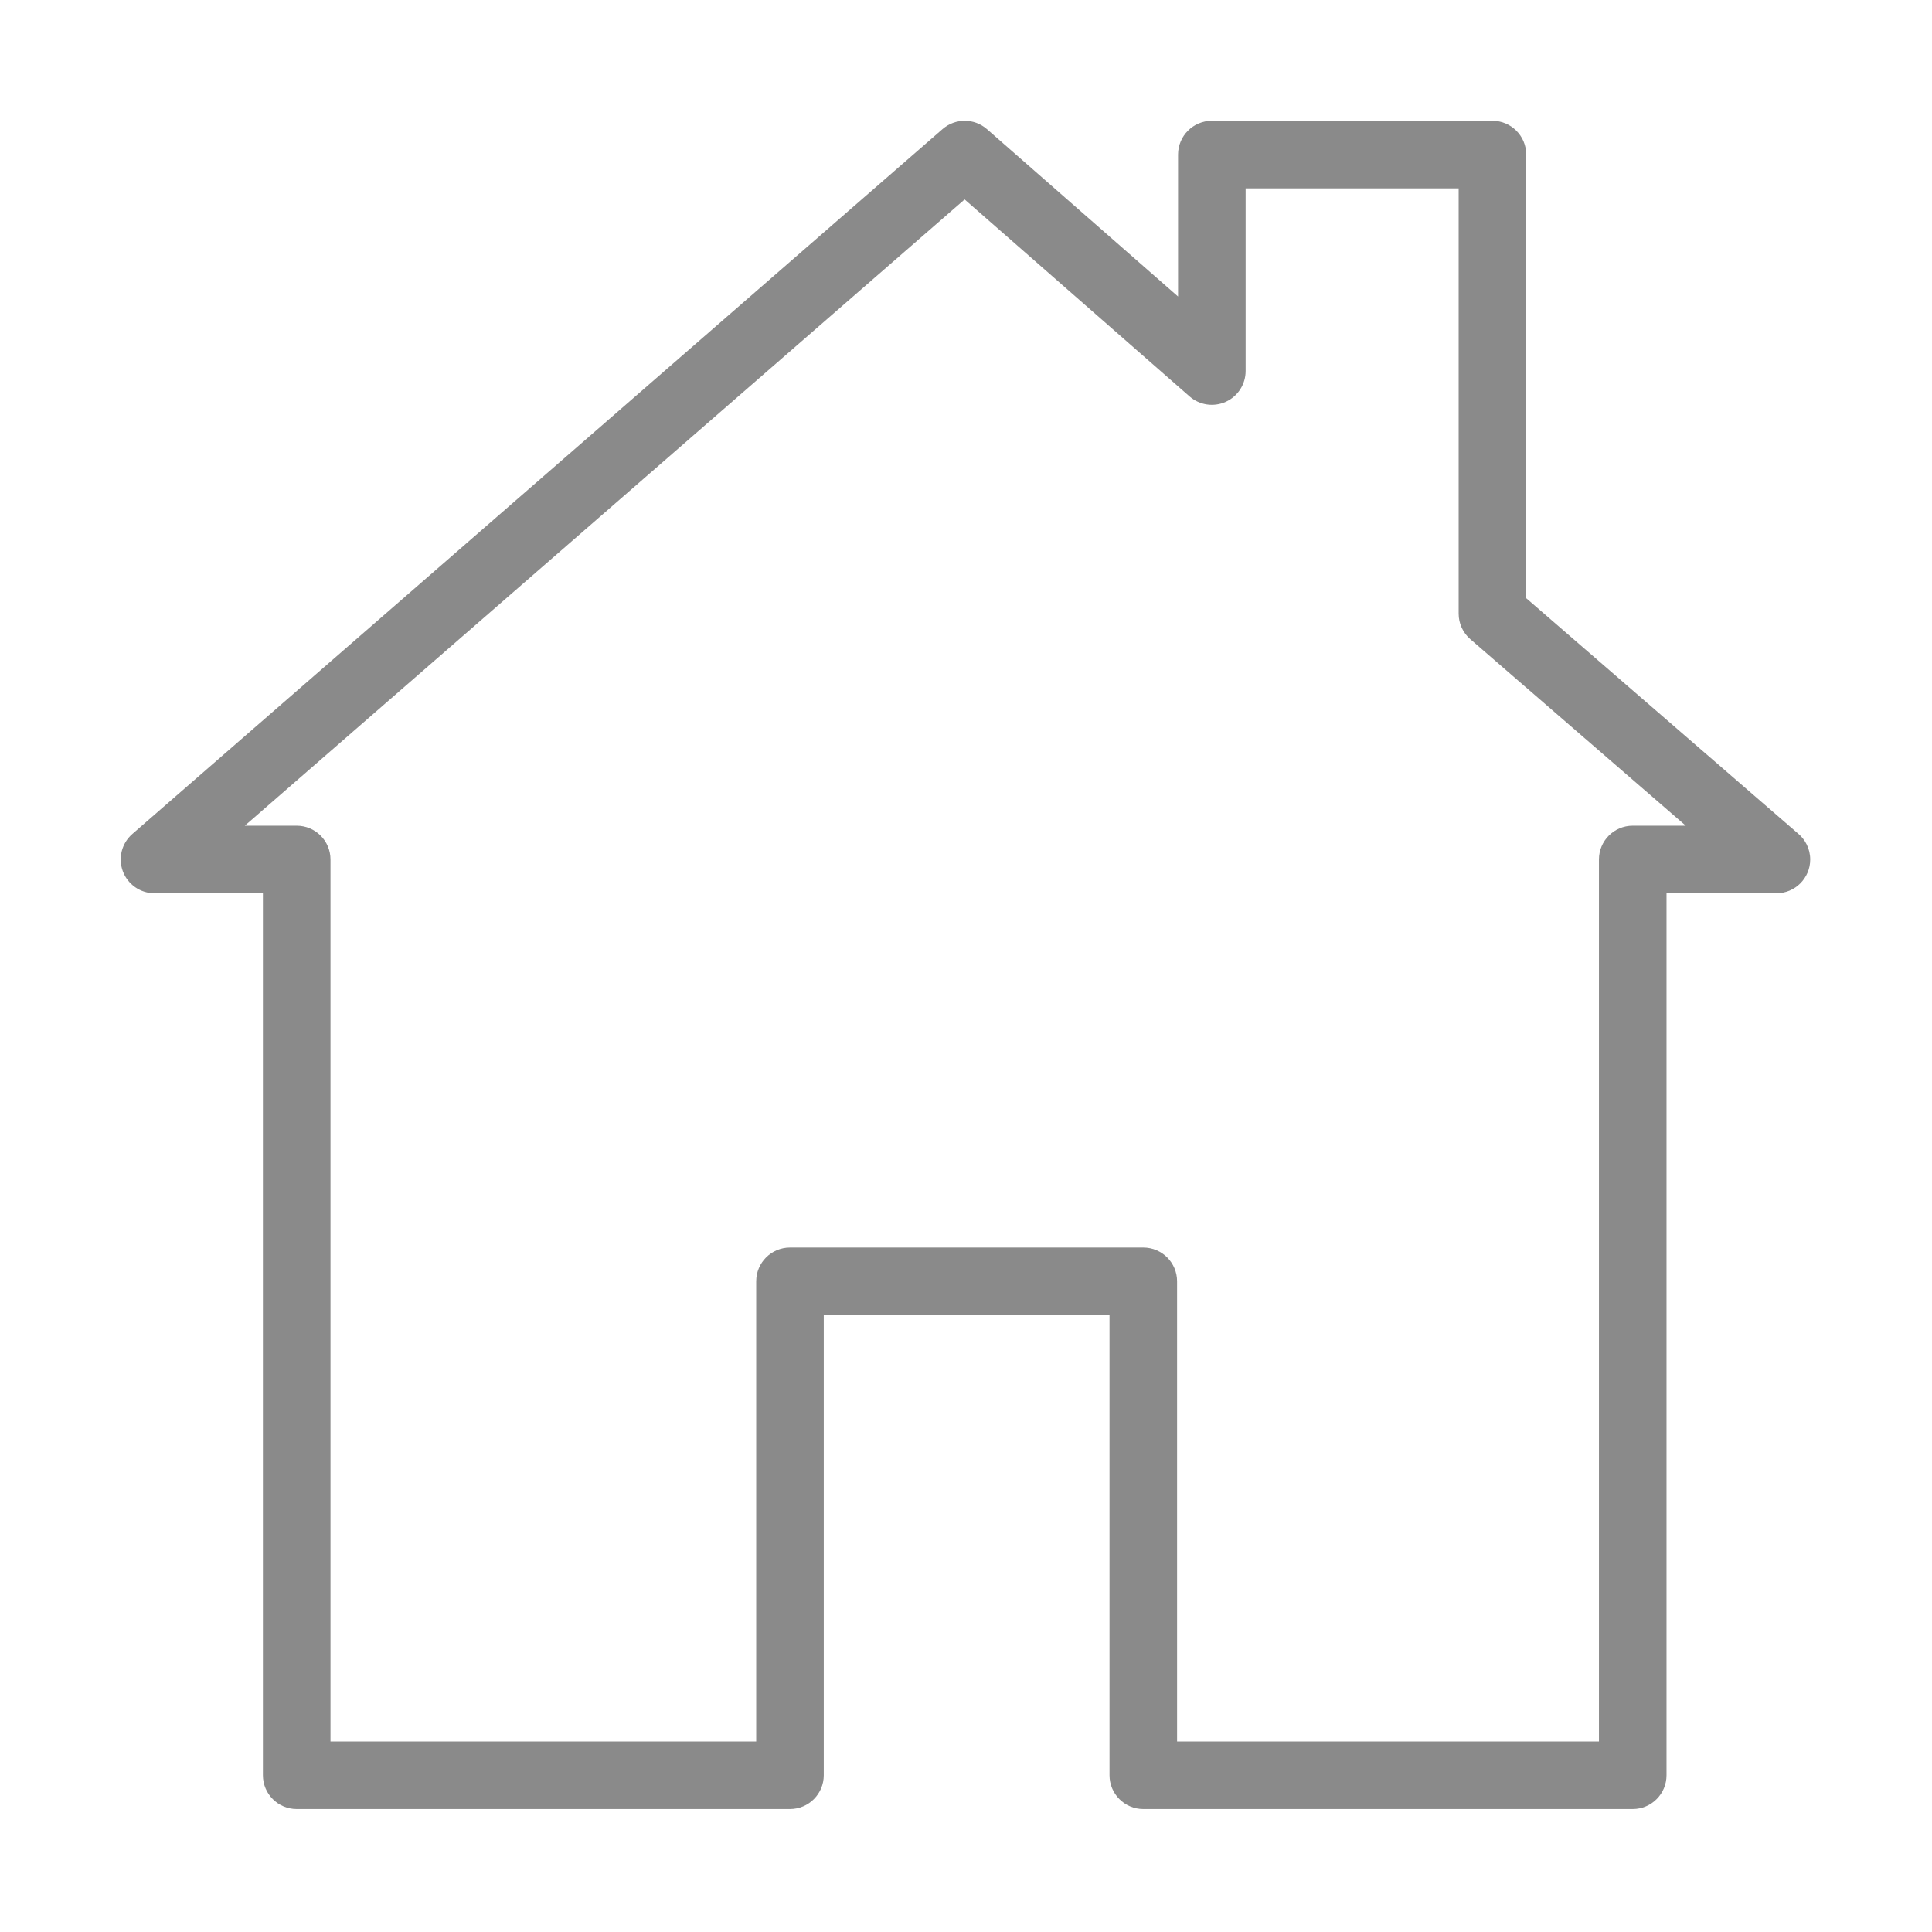
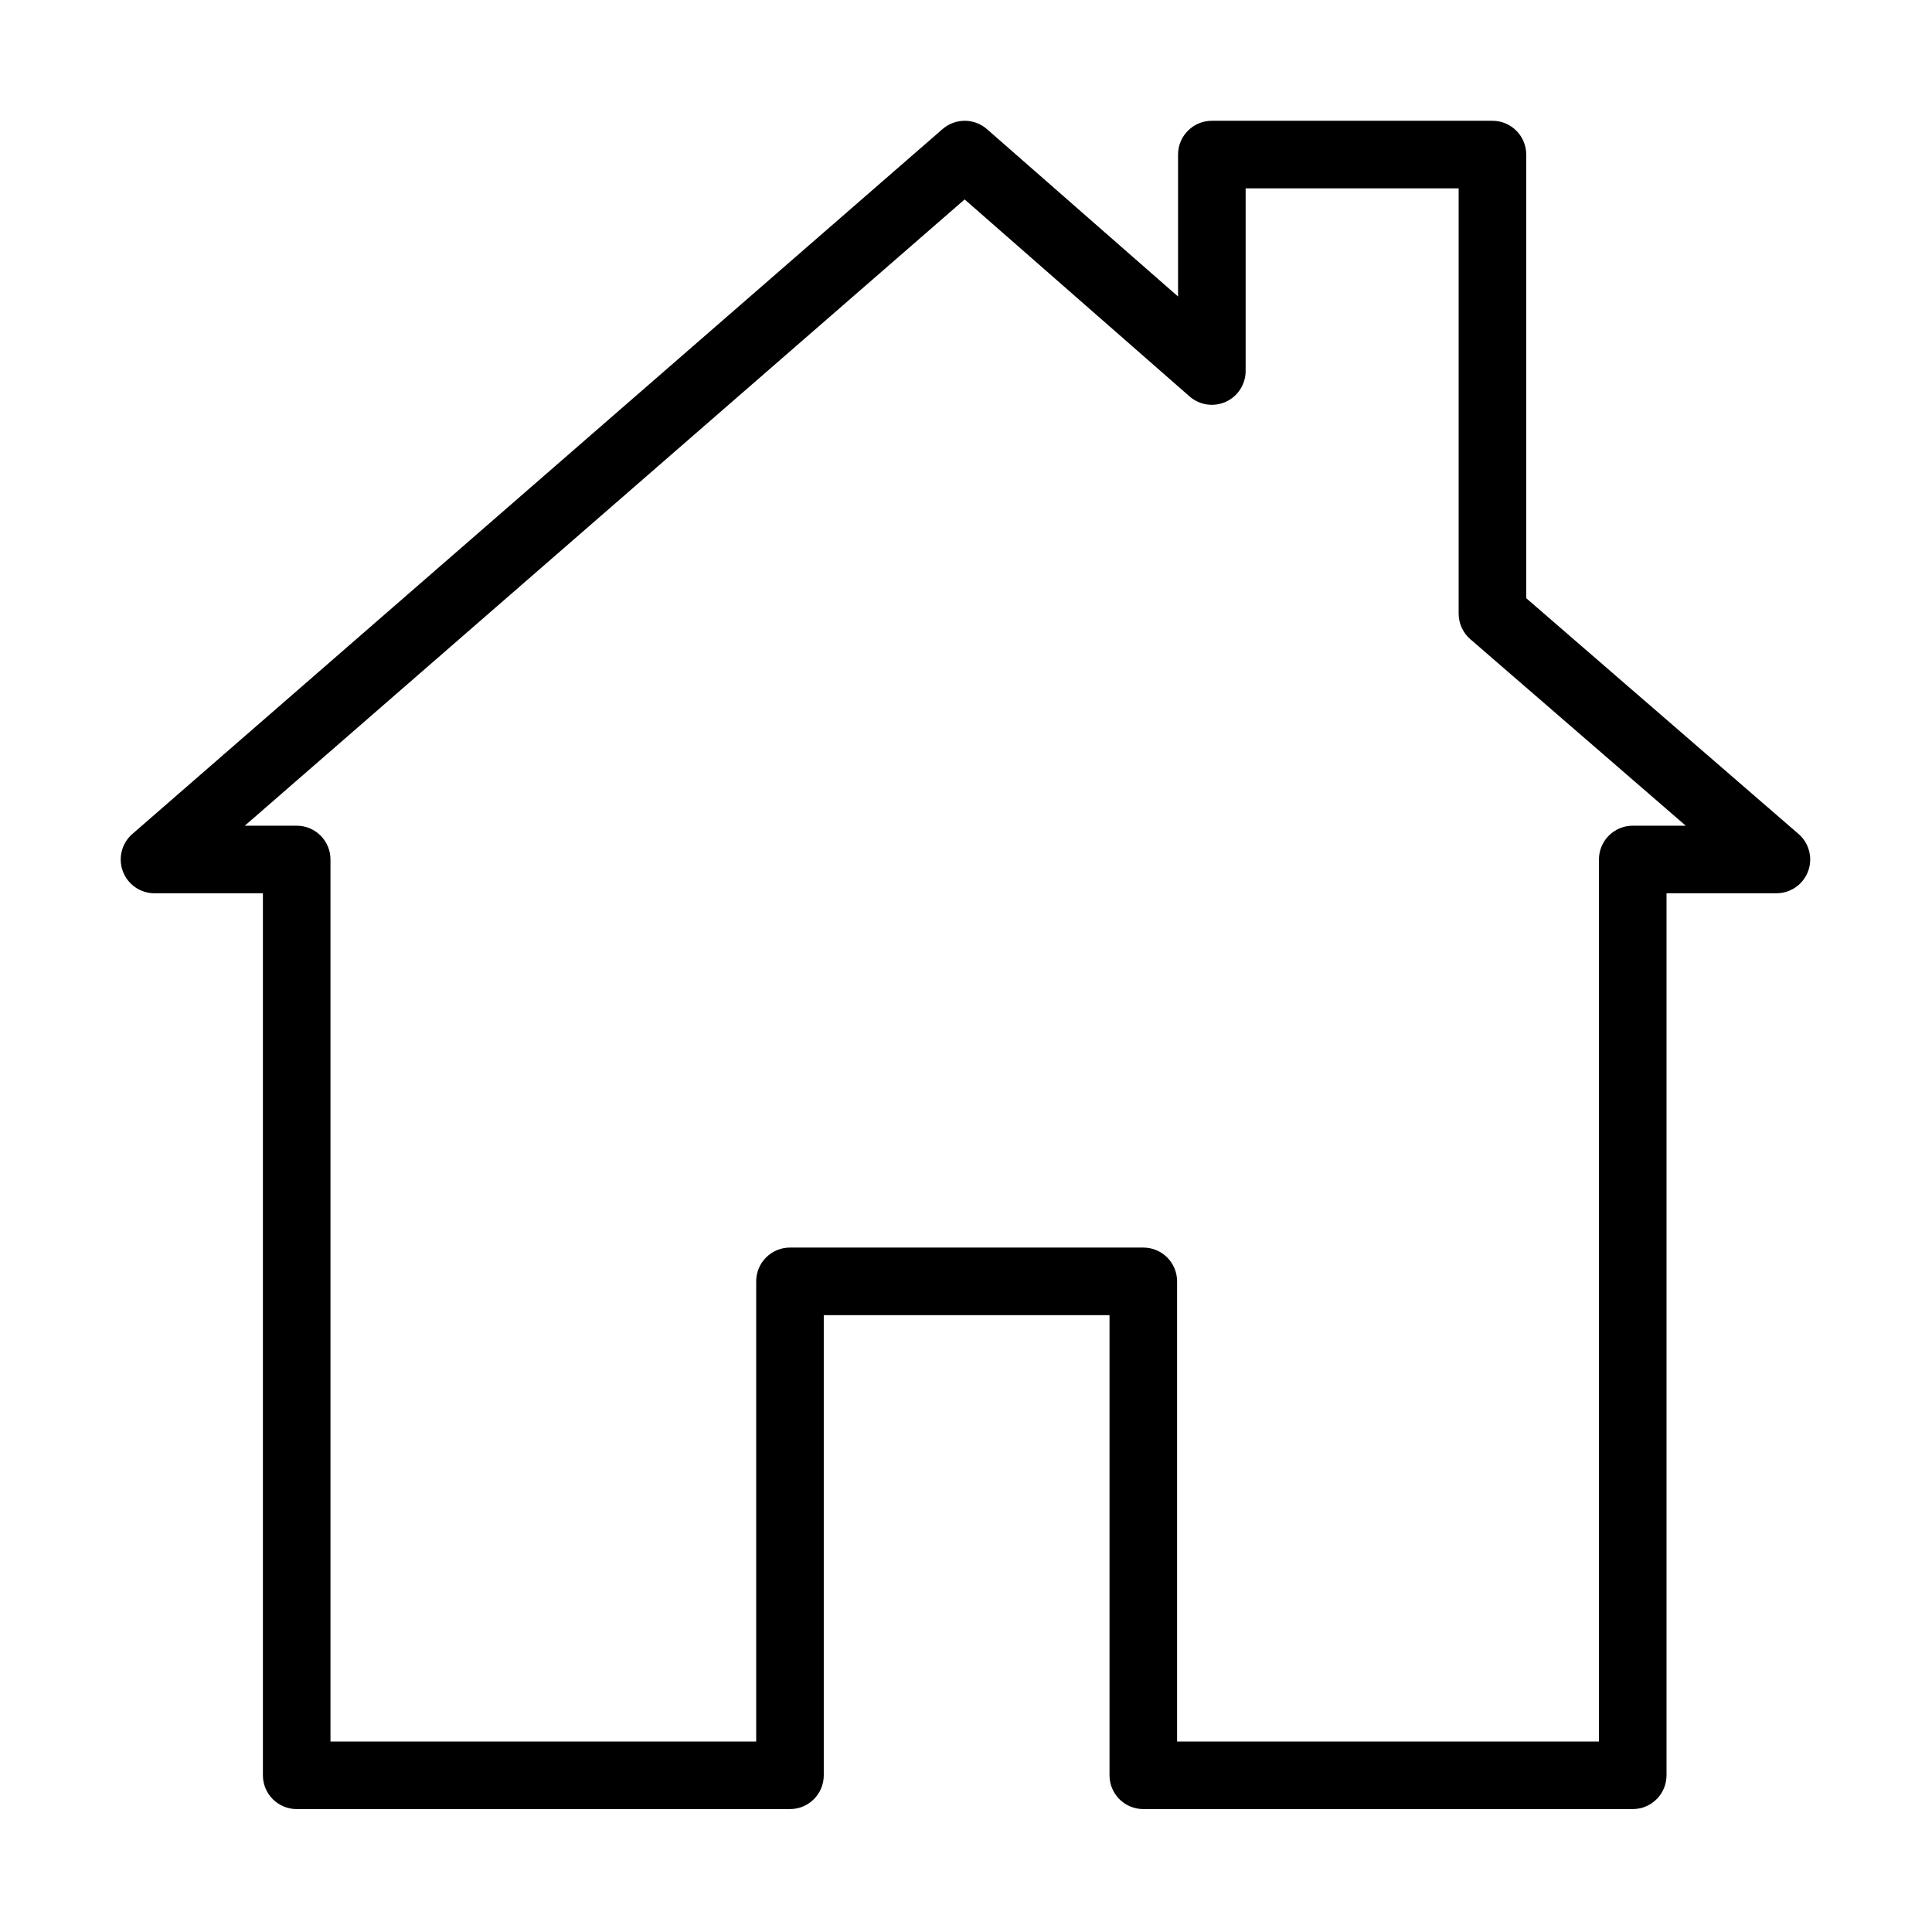
<svg xmlns="http://www.w3.org/2000/svg" t="1652422951073" class="icon" viewBox="0 0 1024 1024" version="1.1" p-id="51913" width="200" height="200">
  <defs>
    <style type="text/css">@font-face { font-family: feedback-iconfont; src: url("//at.alicdn.com/t/font_1031158_u69w8yhxdu.woff2?t=1630033759944") format("woff2"), url("//at.alicdn.com/t/font_1031158_u69w8yhxdu.woff?t=1630033759944") format("woff"), url("//at.alicdn.com/t/font_1031158_u69w8yhxdu.ttf?t=1630033759944") format("truetype"); }
</style>
  </defs>
-   <path d="M865.382 958.85h-259.41c-9.89 0-17.907-8.017-17.907-17.908V697.048h-151.45v243.894c0 9.89-8.017 17.908-17.907 17.908H157.253c-9.89 0-17.908-8.017-17.908-17.908V473.455H81.89a17.908 17.908 0 0 1-11.755-31.418l429.428-373.62c6.757-5.879 16.817-5.861 23.554 0.04l101.277 88.703V81.928c0-9.89 8.018-17.908 17.908-17.908h148.72c9.89 0 17.908 8.018 17.908 17.908V317.06L952.72 441.555c4.104 3.281 6.731 8.33 6.731 13.992 0 9.89-8.018 17.908-17.907 17.908H883.29v467.487c0 9.89-8.018 17.908-17.908 17.908zM623.88 923.034h223.593V455.547c0-9.89 8.018-17.908 17.908-17.908h28.098L779.3 338.782a17.909 17.909 0 0 1-6.187-13.538V99.836H660.21v96.815a17.91 17.91 0 0 1-10.511 16.31 17.915 17.915 0 0 1-19.196-2.838L511.278 105.699 129.755 437.64h27.499c9.89 0 17.908 8.018 17.908 17.908v467.487H400.8V679.14c0-9.89 8.017-17.908 17.908-17.908h187.265c9.89 0 17.908 8.017 17.908 17.908v243.894z" p-id="51914" fill="#8a8a8a" />
+   <path d="M865.382 958.85h-259.41c-9.89 0-17.907-8.017-17.907-17.908V697.048h-151.45v243.894c0 9.89-8.017 17.908-17.907 17.908H157.253c-9.89 0-17.908-8.017-17.908-17.908V473.455H81.89a17.908 17.908 0 0 1-11.755-31.418l429.428-373.62c6.757-5.879 16.817-5.861 23.554 0.04l101.277 88.703V81.928c0-9.89 8.018-17.908 17.908-17.908h148.72c9.89 0 17.908 8.018 17.908 17.908V317.06L952.72 441.555c4.104 3.281 6.731 8.33 6.731 13.992 0 9.89-8.018 17.908-17.907 17.908H883.29v467.487c0 9.89-8.018 17.908-17.908 17.908zM623.88 923.034h223.593V455.547c0-9.89 8.018-17.908 17.908-17.908h28.098L779.3 338.782a17.909 17.909 0 0 1-6.187-13.538V99.836H660.21v96.815a17.91 17.91 0 0 1-10.511 16.31 17.915 17.915 0 0 1-19.196-2.838L511.278 105.699 129.755 437.64h27.499c9.89 0 17.908 8.018 17.908 17.908v467.487H400.8V679.14c0-9.89 8.017-17.908 17.908-17.908h187.265c9.89 0 17.908 8.017 17.908 17.908v243.894z" p-id="51914" />
</svg>
